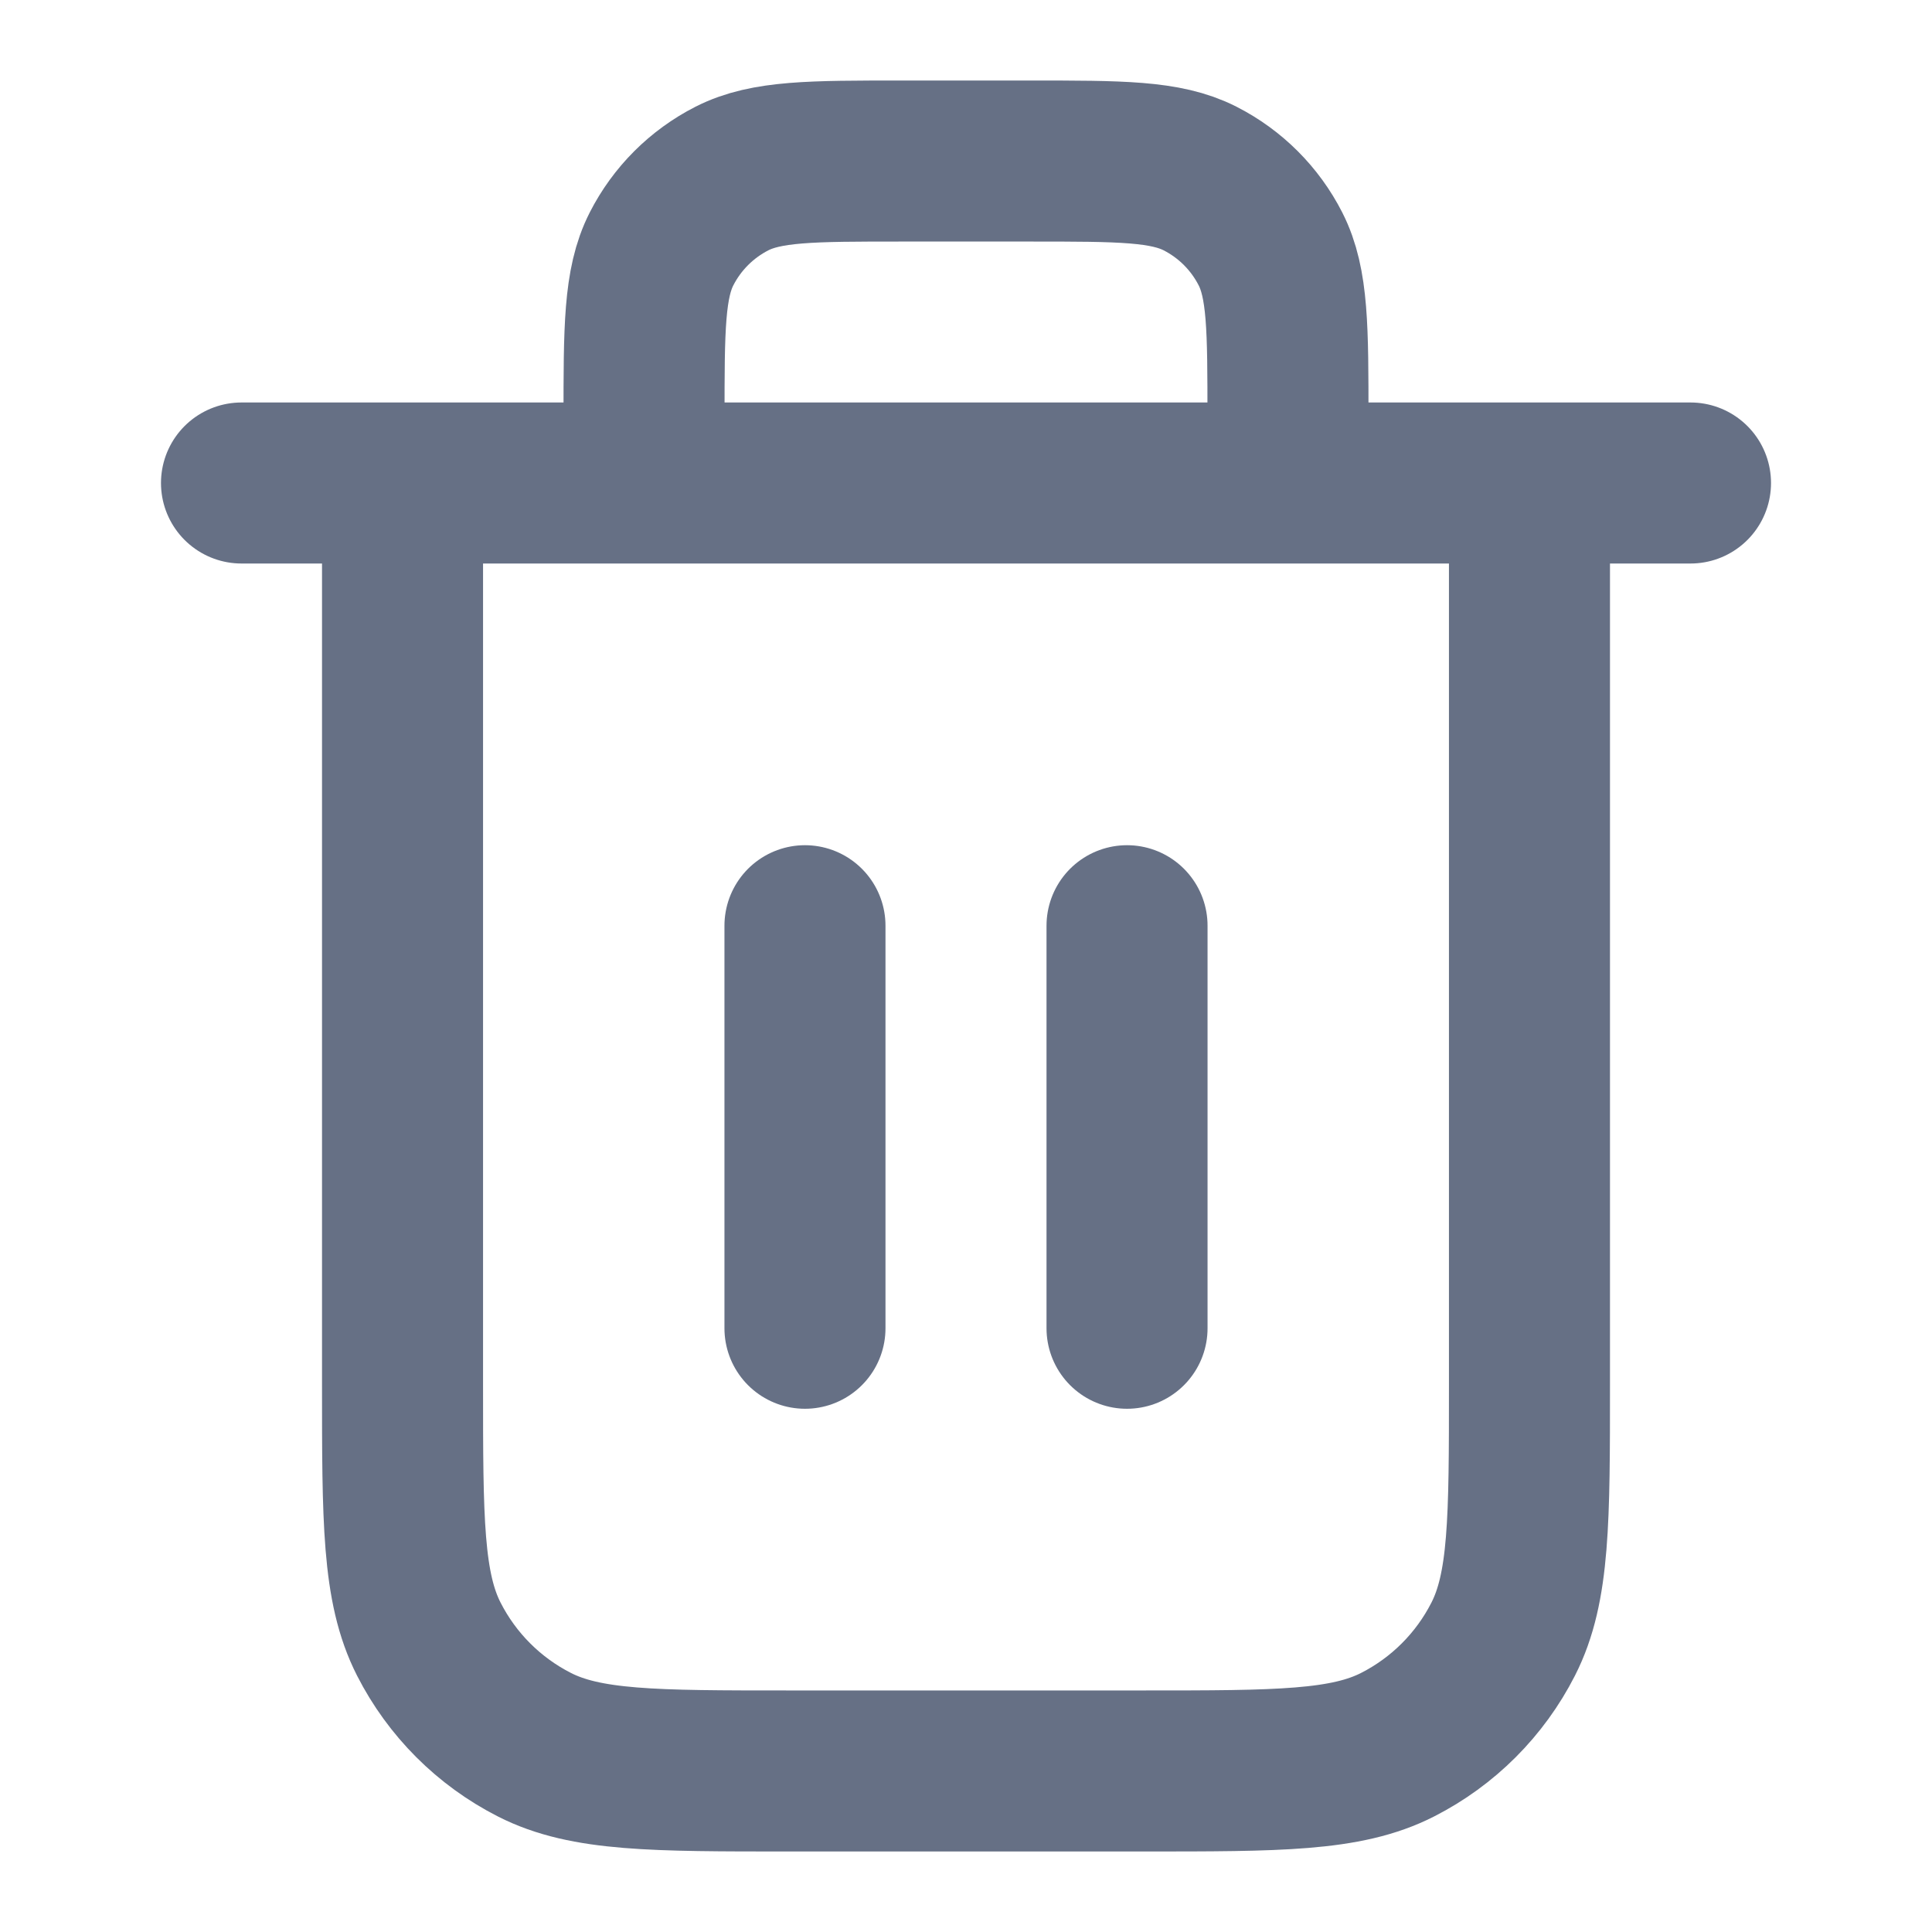
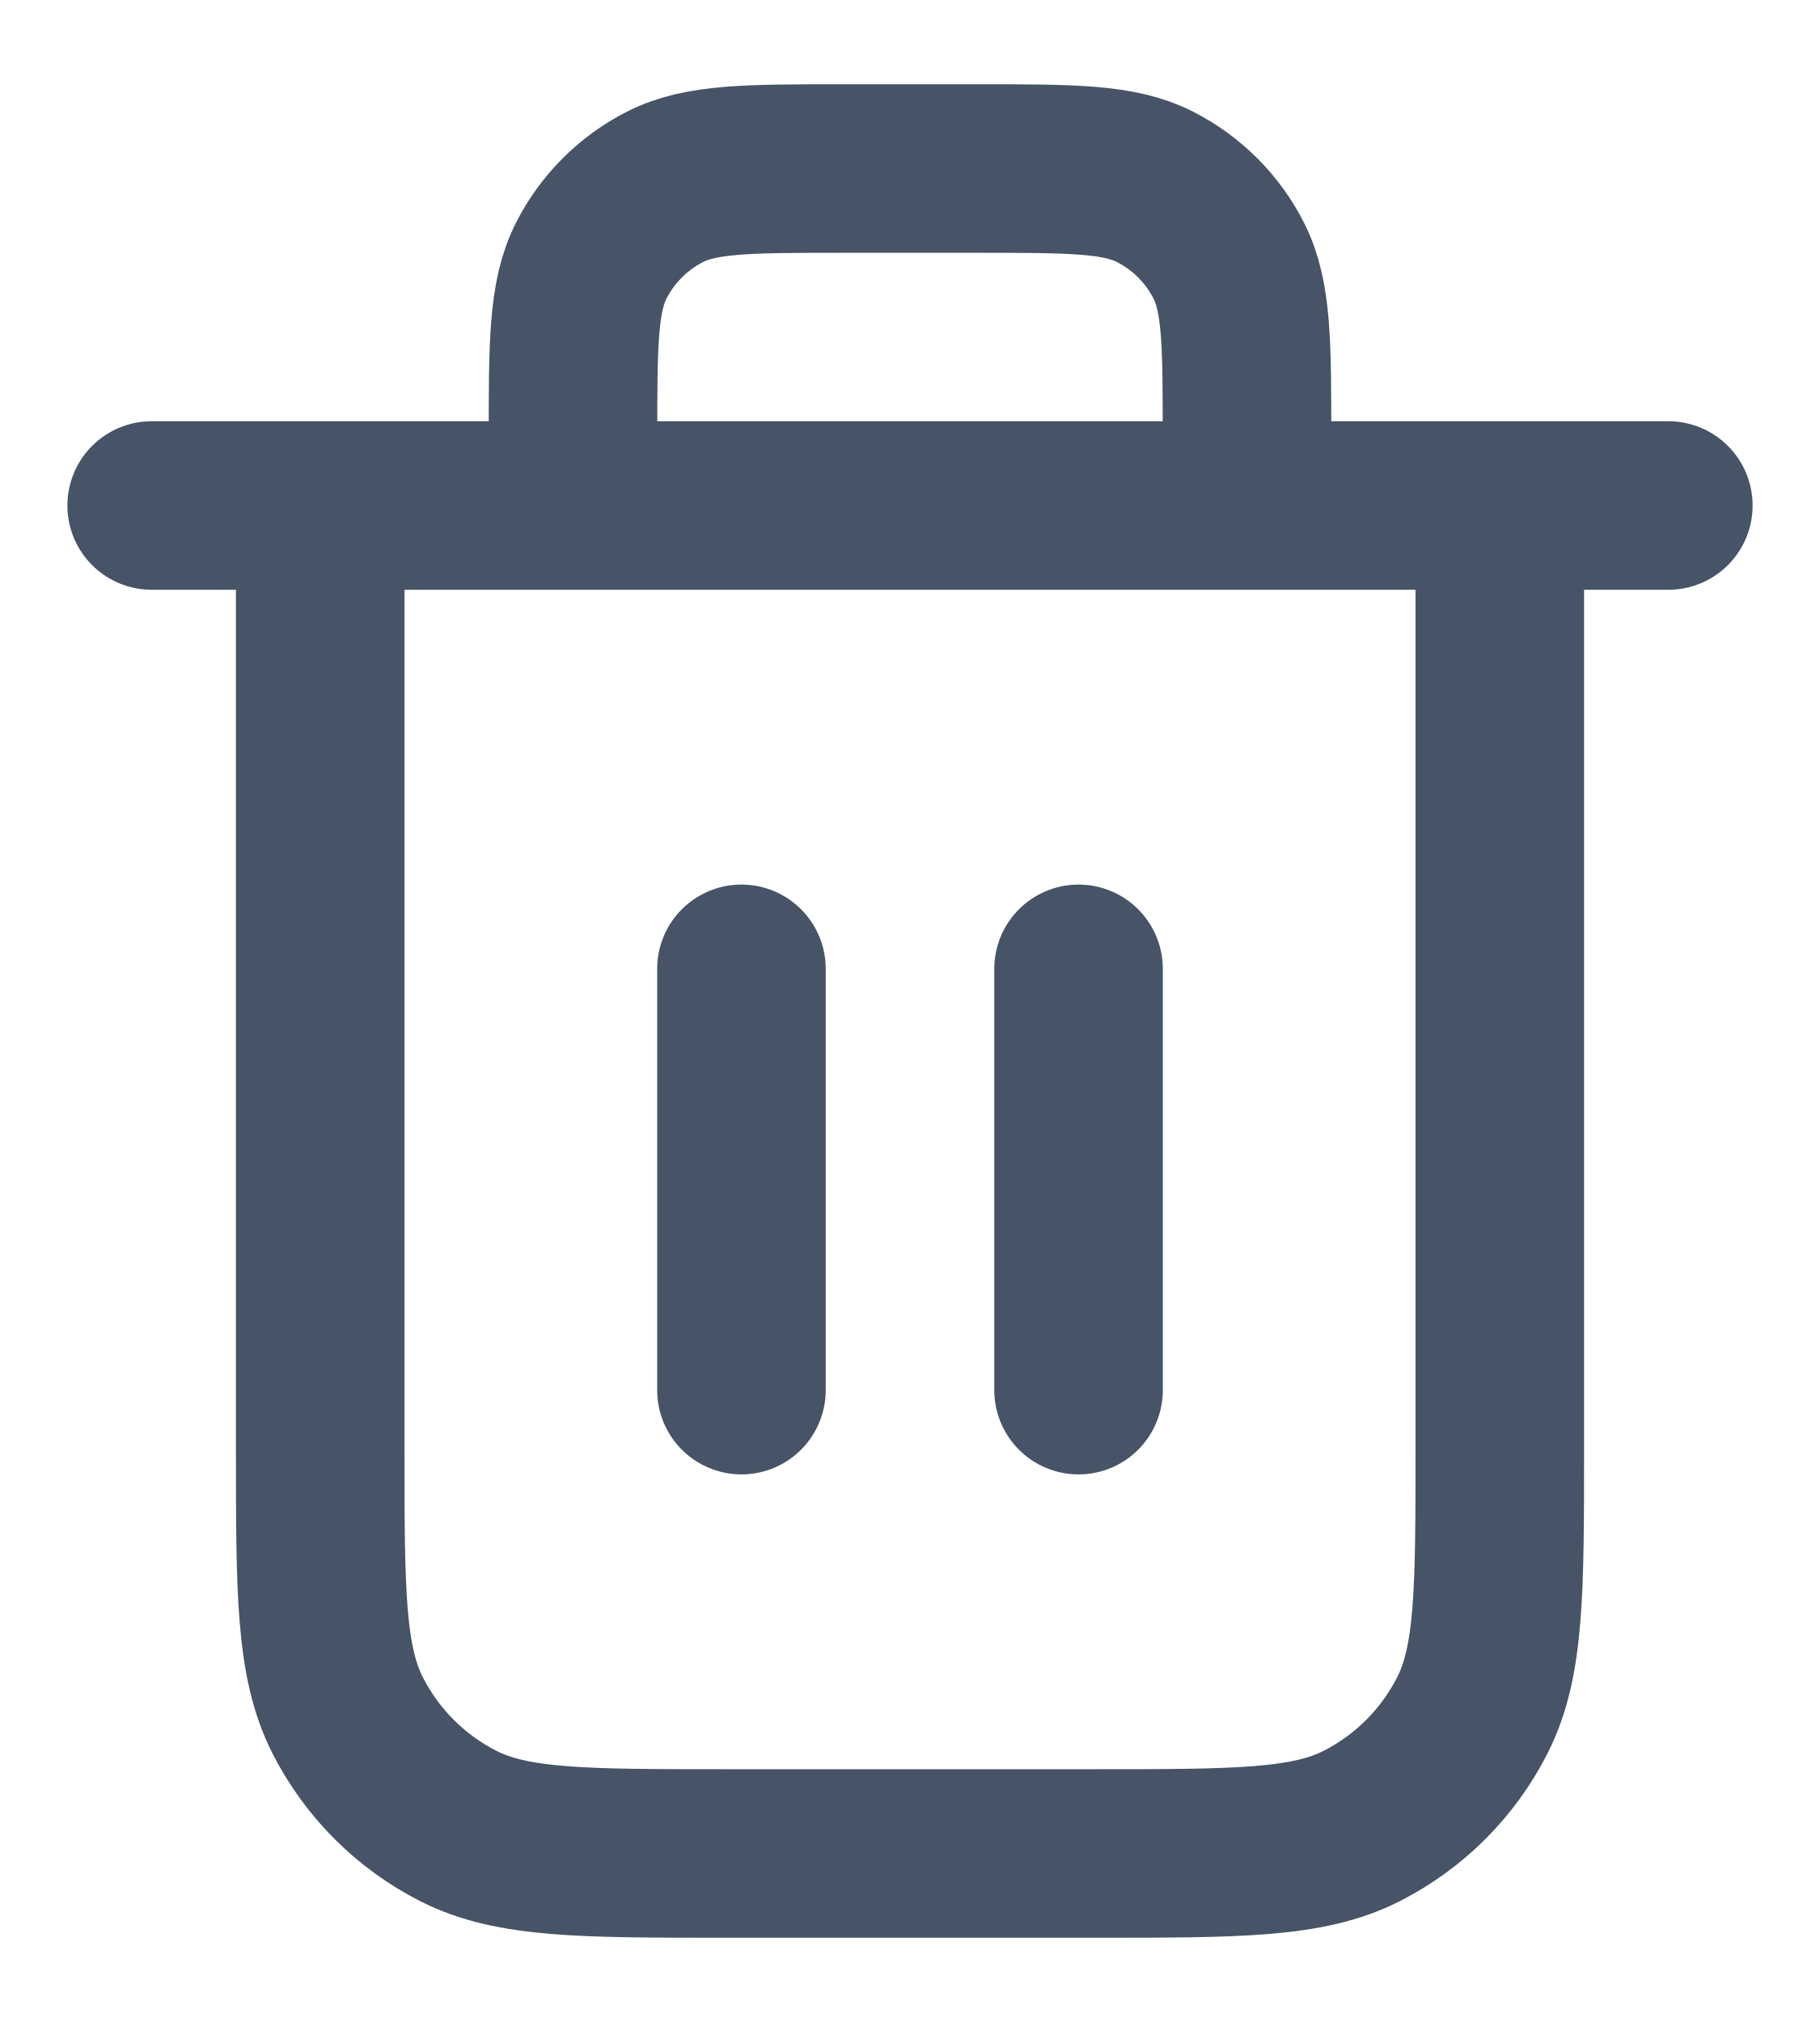
- <svg xmlns="http://www.w3.org/2000/svg" width="20" height="20" viewBox="0 0 20 20" fill="none">
-   <path d="M13.333 5V4.333C13.333 3.4 13.333 2.933 13.152 2.577C12.992 2.263 12.737 2.008 12.423 1.848C12.067 1.667 11.6 1.667 10.667 1.667H9.333C8.4 1.667 7.933 1.667 7.577 1.848C7.263 2.008 7.008 2.263 6.848 2.577C6.667 2.933 6.667 3.4 6.667 4.333V5M8.333 9.583V13.75M11.667 9.583V13.75M2.5 5H17.5M15.833 5V14.333C15.833 15.733 15.833 16.434 15.561 16.968C15.321 17.439 14.939 17.821 14.468 18.061C13.934 18.333 13.233 18.333 11.833 18.333H8.167C6.767 18.333 6.066 18.333 5.532 18.061C5.061 17.821 4.679 17.439 4.439 16.968C4.167 16.434 4.167 15.733 4.167 14.333V5" stroke="#667085" stroke-width="1.667" stroke-linecap="round" stroke-linejoin="round" />
+ <svg xmlns="http://www.w3.org/2000/svg" width="18" height="20" viewBox="0 0 18 20" fill="none">
+   <path d="M12.333 5V4.333C12.333 3.4 12.333 2.933 12.152 2.577C11.992 2.263 11.737 2.008 11.423 1.848C11.067 1.667 10.6 1.667 9.667 1.667H8.333C7.4 1.667 6.933 1.667 6.577 1.848C6.263 2.008 6.008 2.263 5.848 2.577C5.667 2.933 5.667 3.4 5.667 4.333V5M7.333 9.583V13.75M10.667 9.583V13.75M1.5 5H16.5M14.833 5V14.333C14.833 15.733 14.833 16.434 14.561 16.968C14.321 17.439 13.939 17.821 13.468 18.061C12.934 18.333 12.233 18.333 10.833 18.333H7.167C5.767 18.333 5.066 18.333 4.532 18.061C4.061 17.821 3.679 17.439 3.439 16.968C3.167 16.434 3.167 15.733 3.167 14.333V5" stroke="#475467" stroke-width="1.667" stroke-linecap="round" stroke-linejoin="round" />
</svg>
